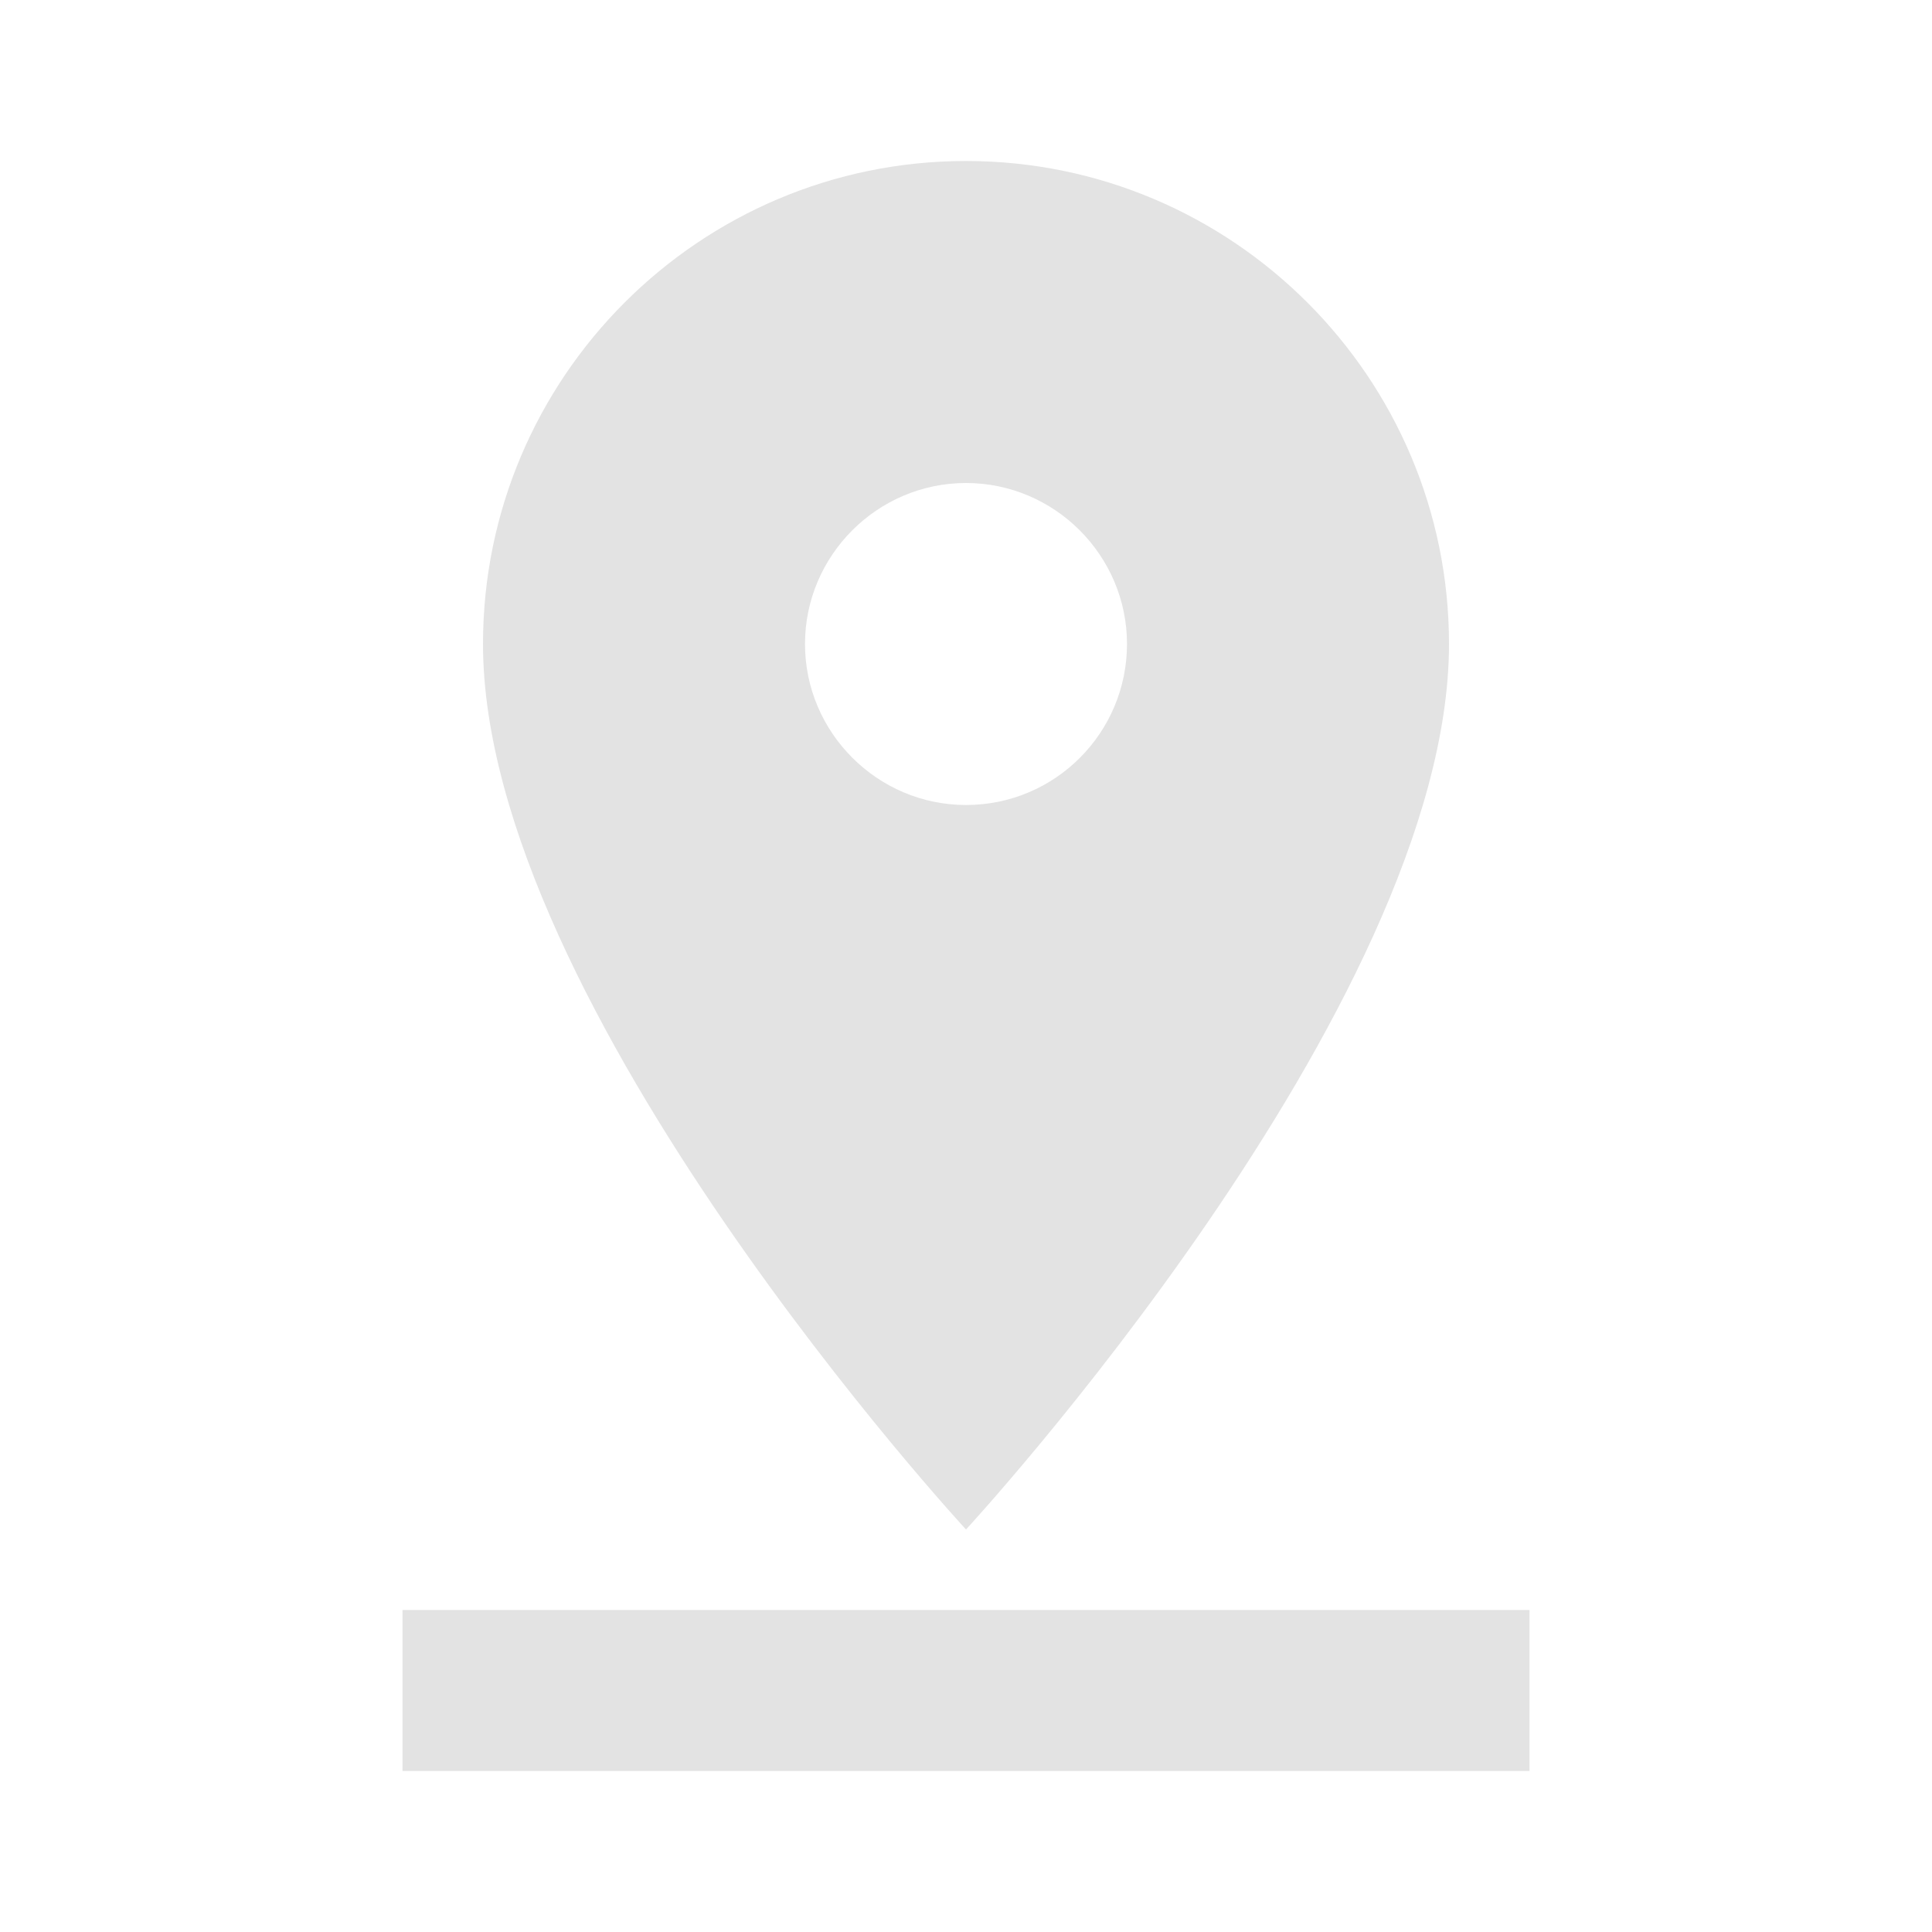
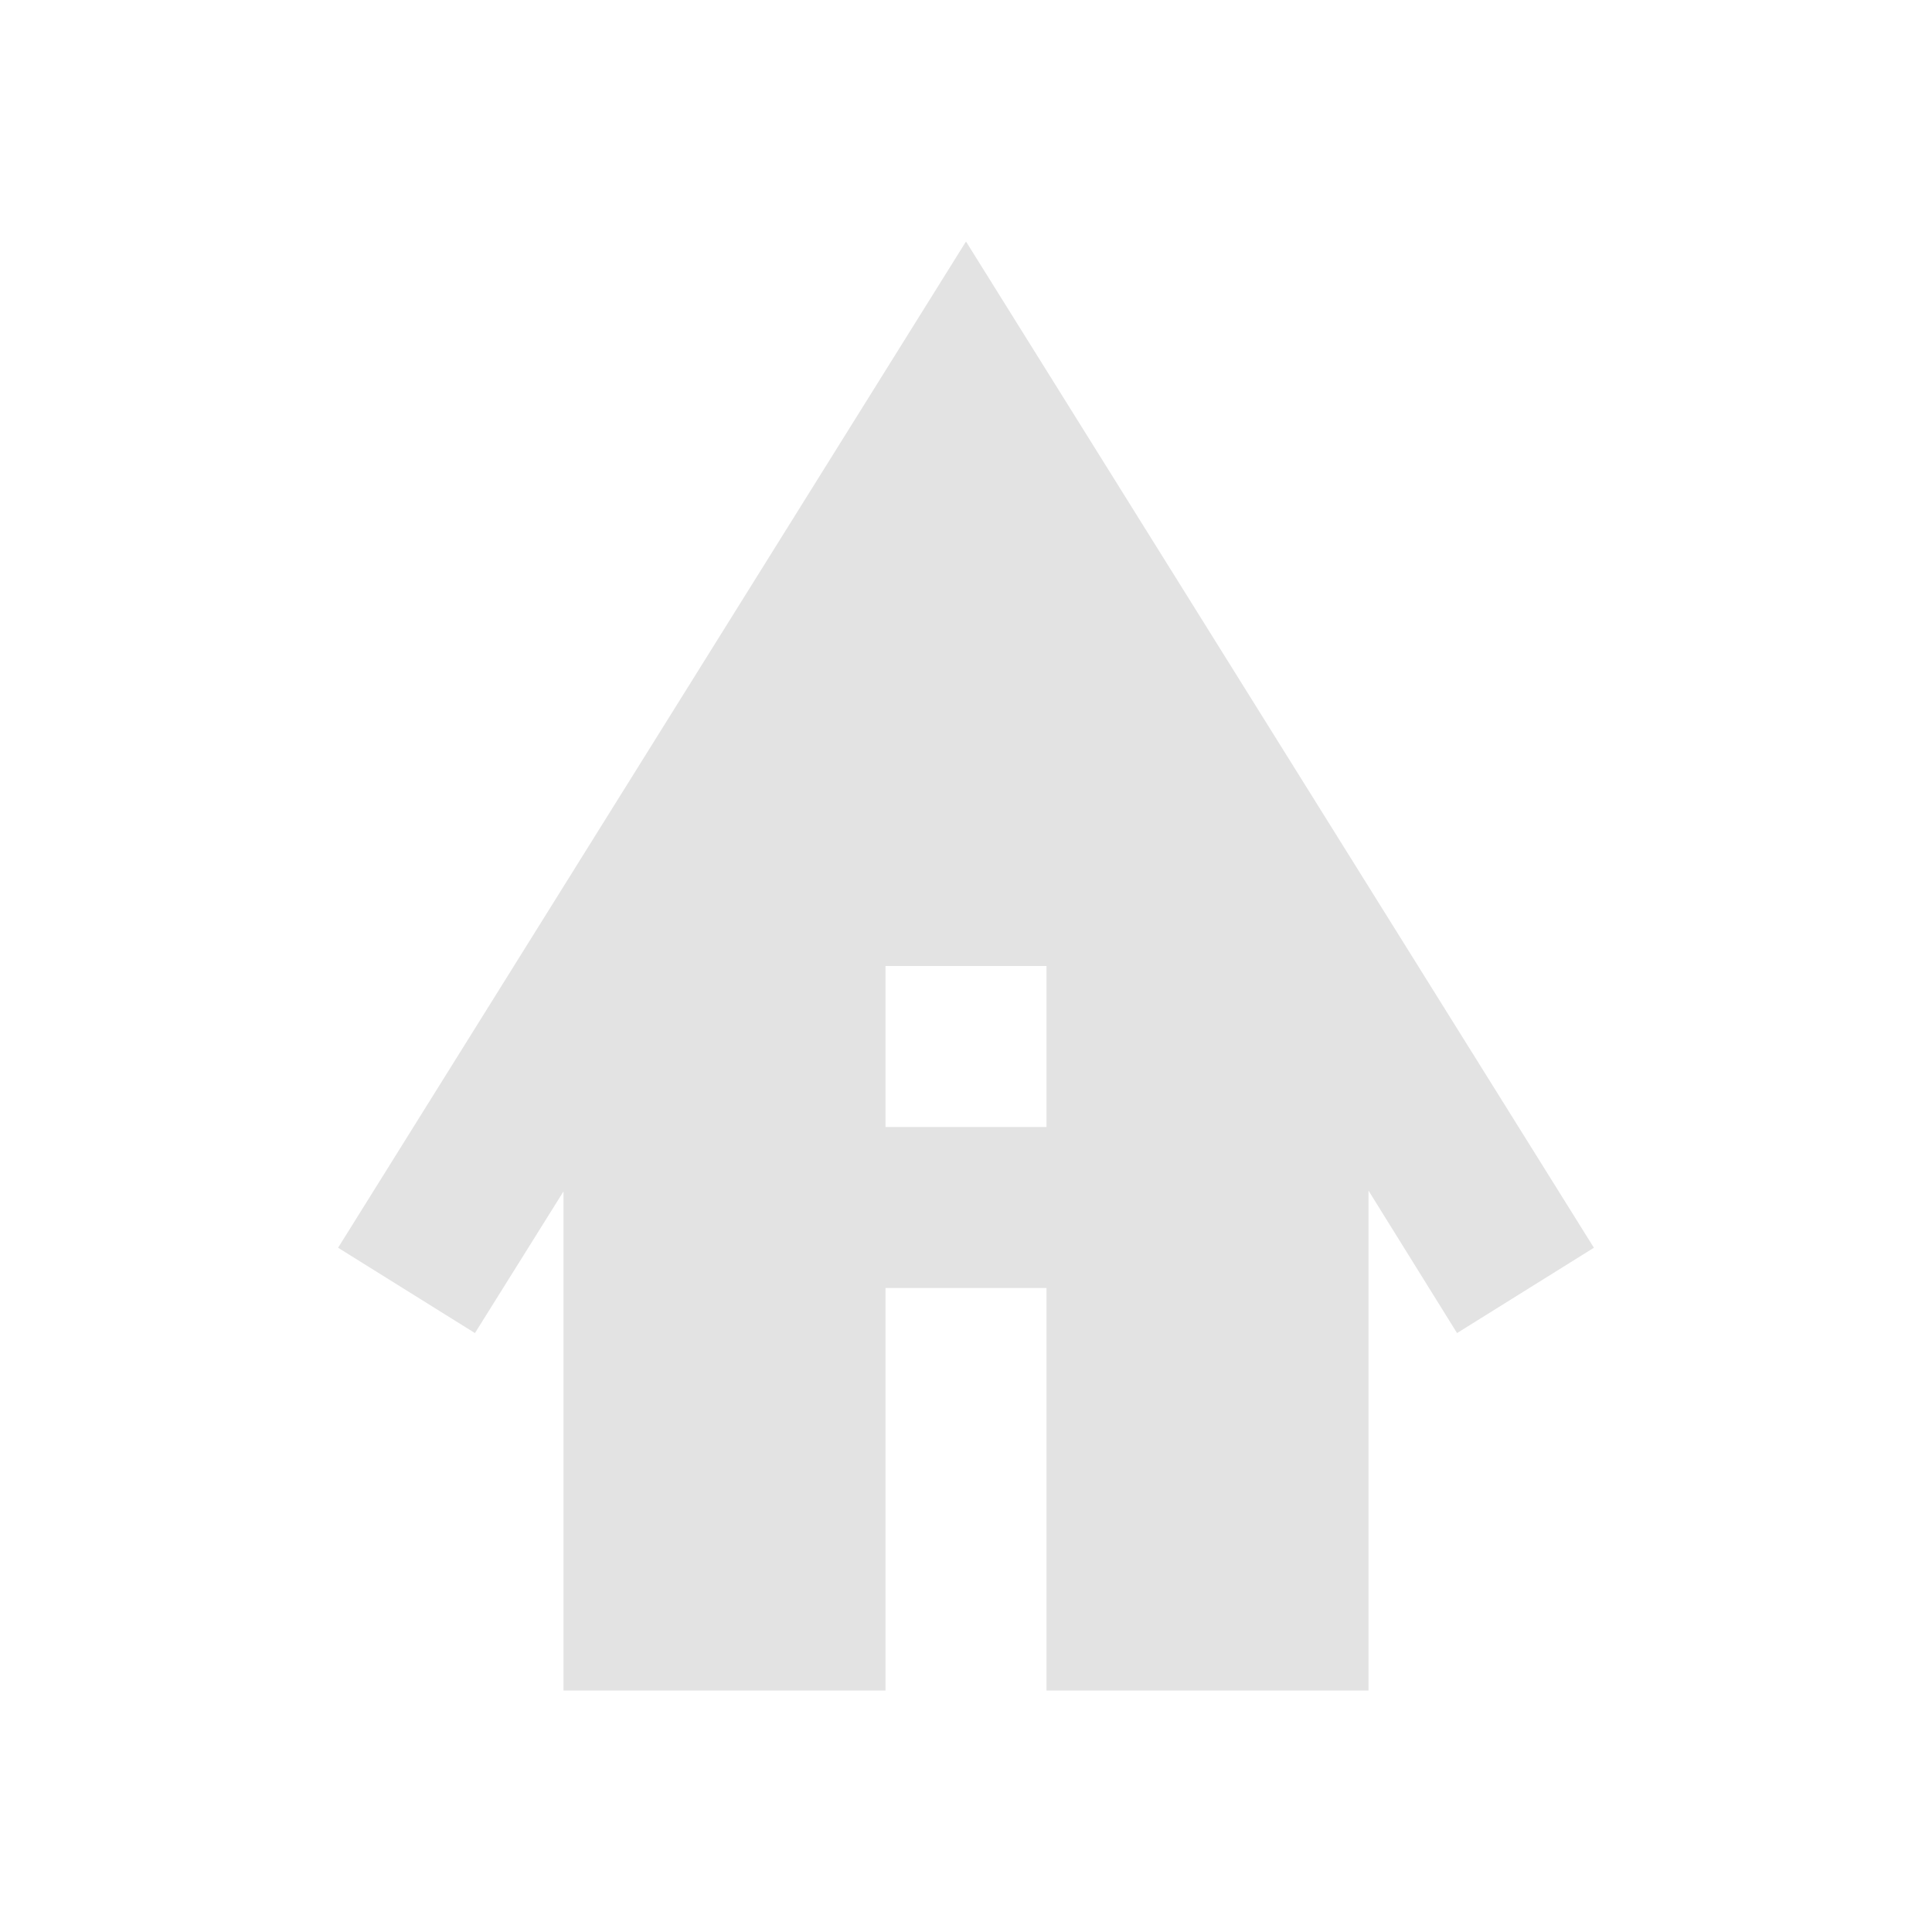
- <svg xmlns="http://www.w3.org/2000/svg" height="24px" viewBox="0 0 24 24" width="24px" fill="#e3e3e3">
-   <path d="M0 0h24v24H0z" fill="none" />
-   <path d="M18 8c0-3.31-2.69-6-6-6S6 4.69 6 8c0 4.5 6 11 6 11s6-6.5 6-11zm-8 0c0-1.1.9-2 2-2s2 .9 2 2-.89 2-2 2c-1.1 0-2-.9-2-2zM5 20v2h14v-2H5z" />
+ <svg xmlns="http://www.w3.org/2000/svg" enable-background="new 0 0 24 24" height="24px" viewBox="0 0 24 24" width="24px" fill="#e3e3e3">
+   <rect fill="none" height="24" width="24" />
+   <path d="M12,3L4.2,15.5l1.7,1.06L7,14.8V21h4v-5h2v5h4v-6.21l1.1,1.77l1.7-1.06L12,3z M13,14h-2v-2h2V14z" />
</svg>
